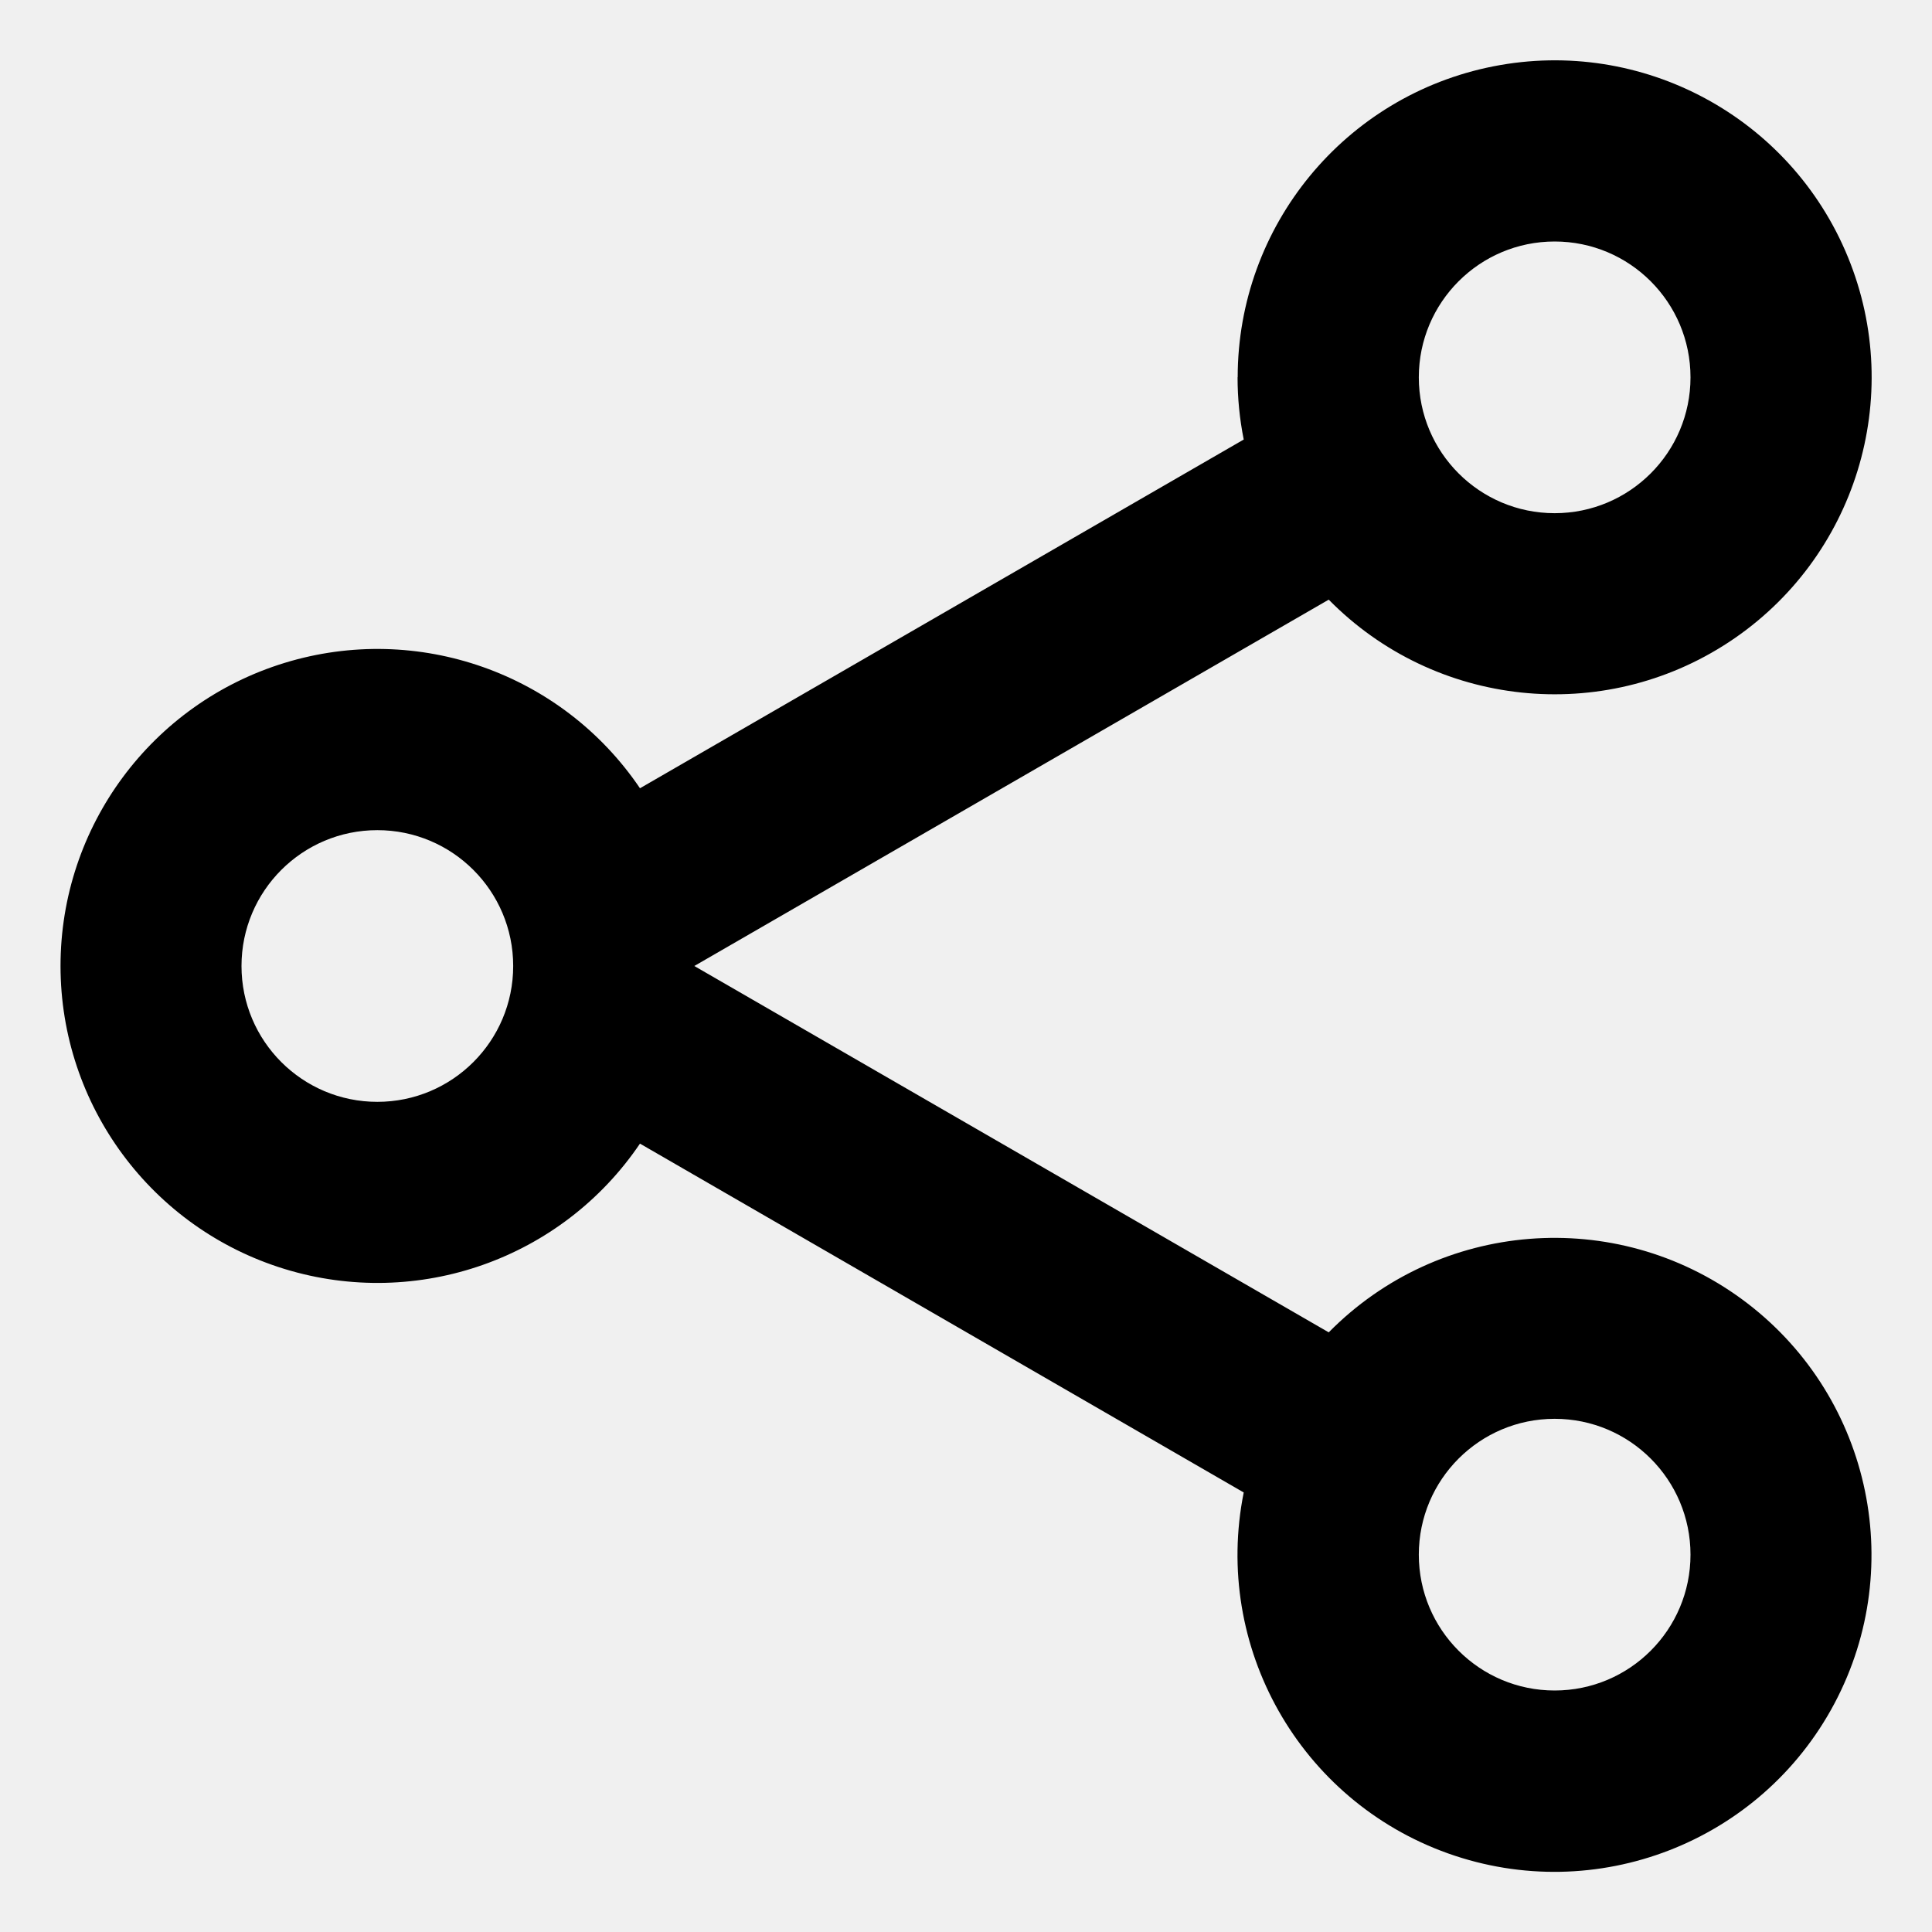
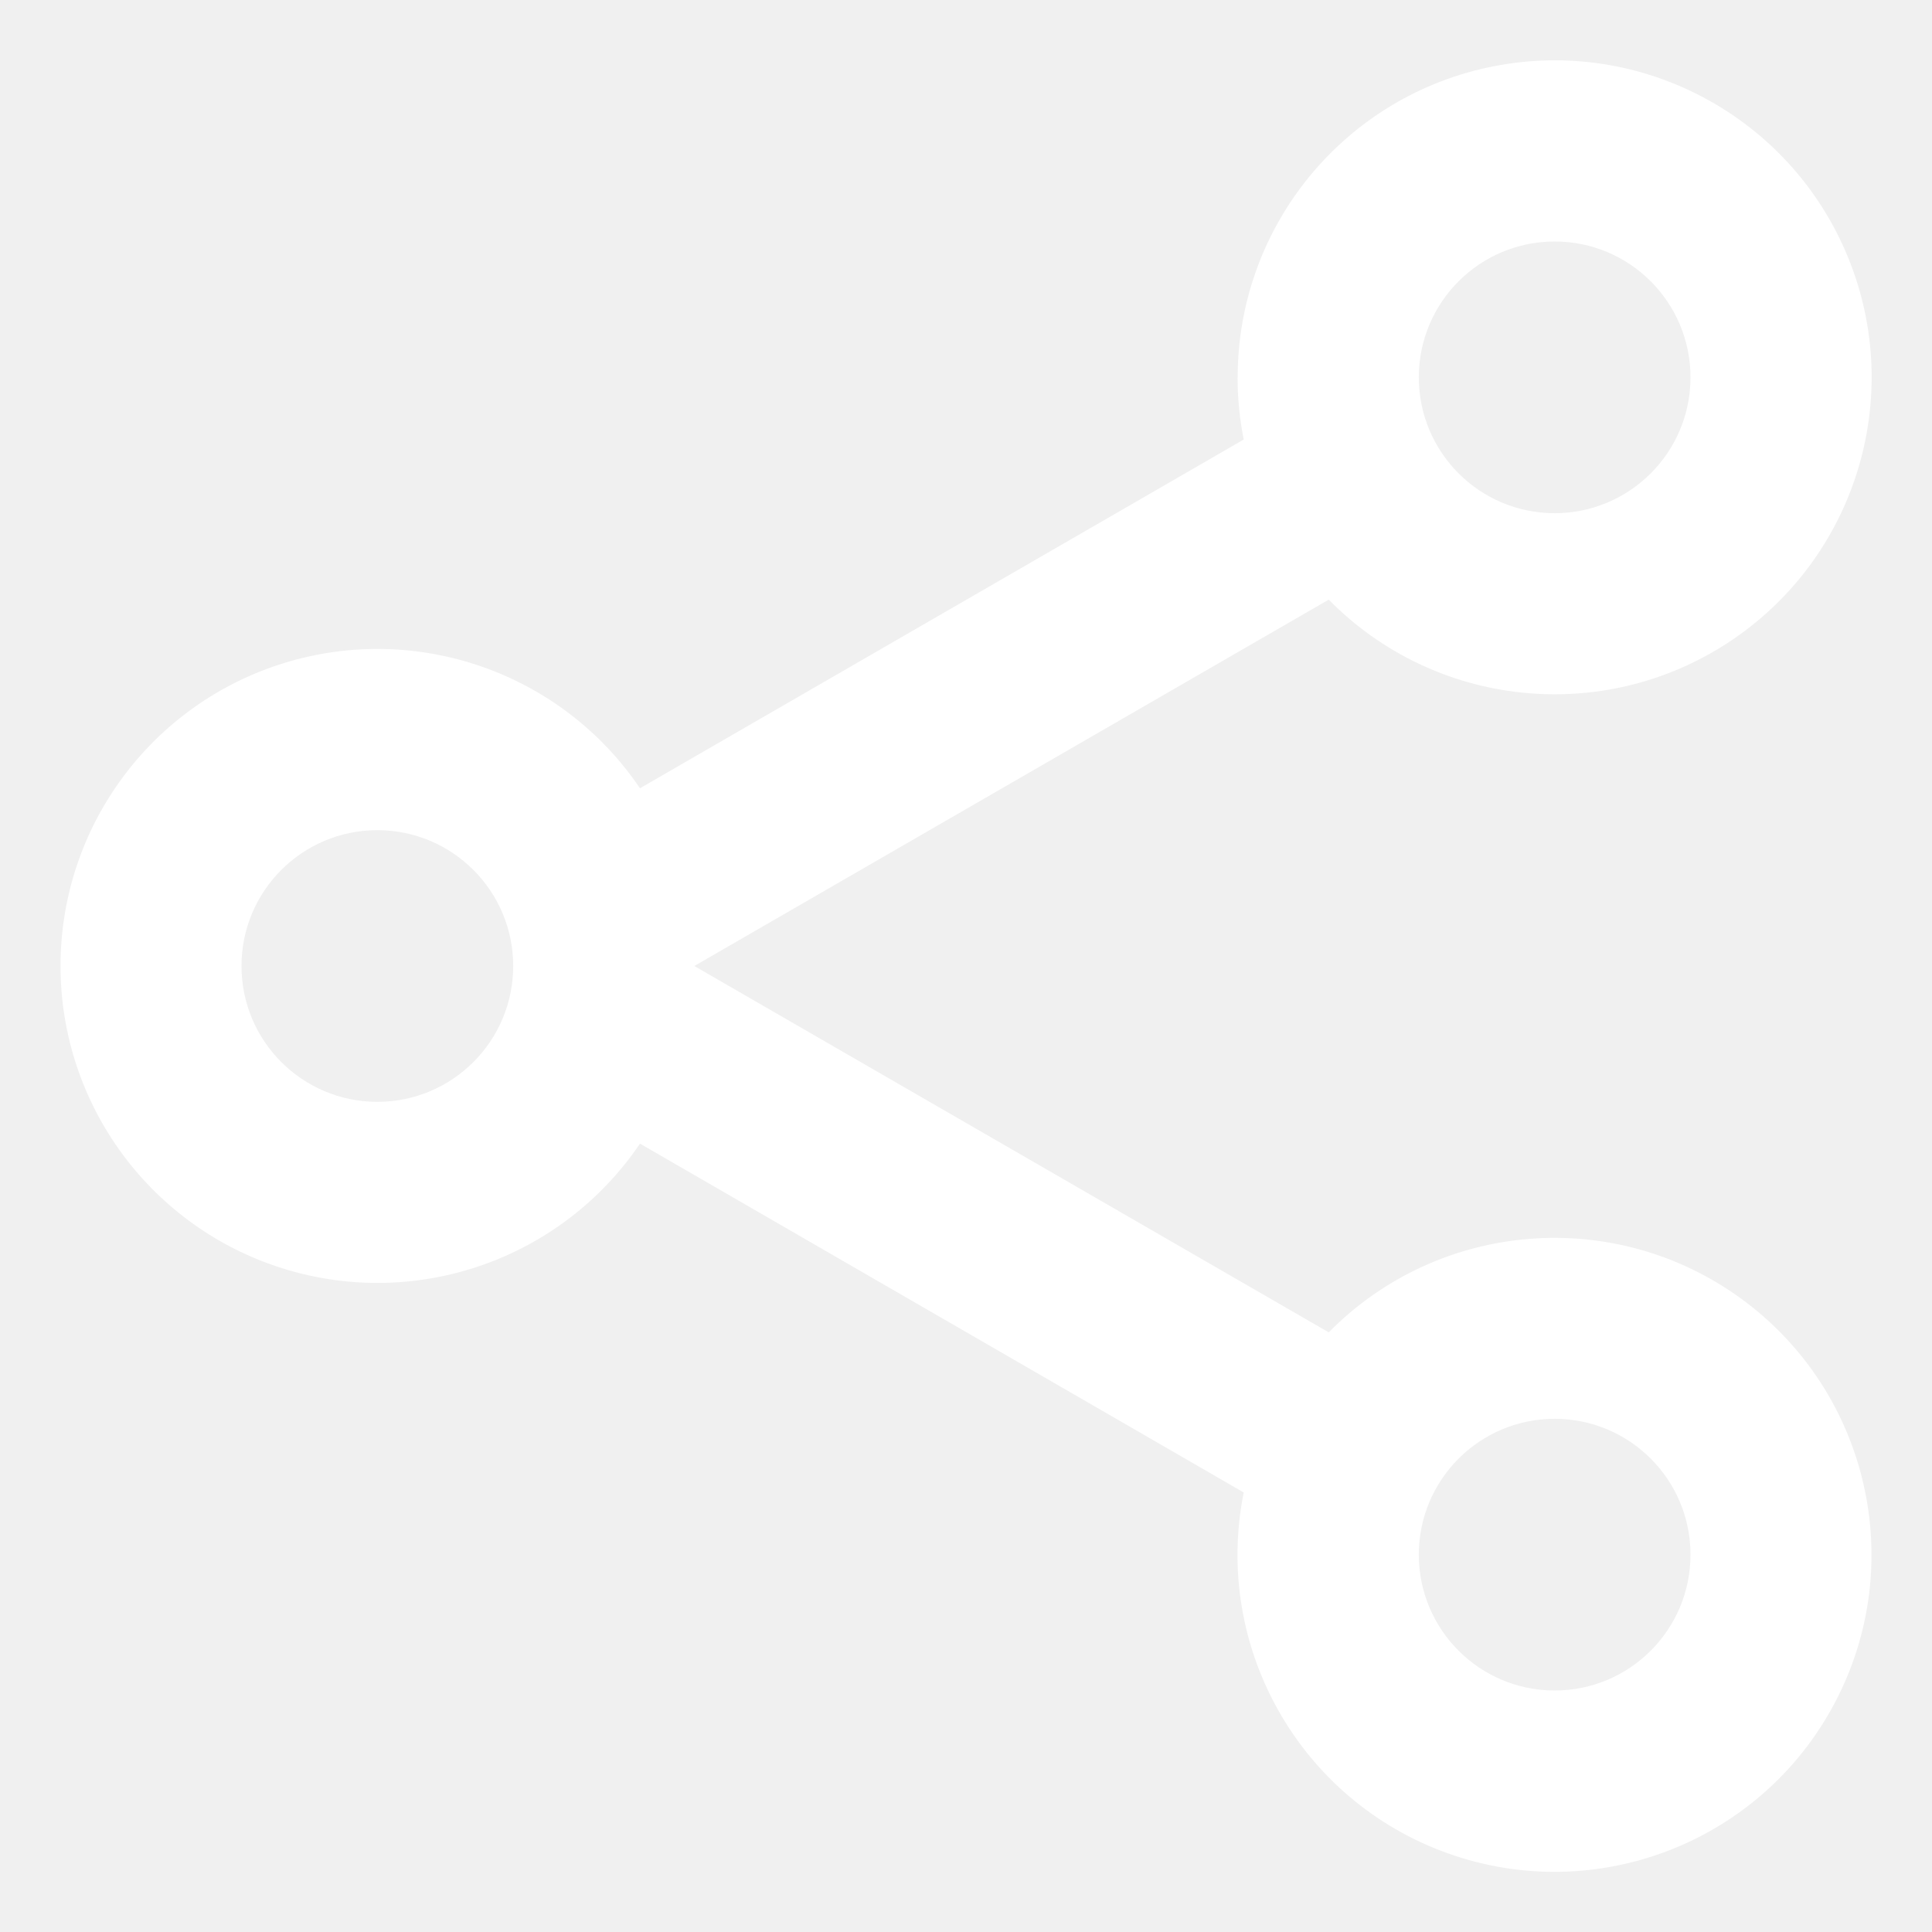
- <svg xmlns="http://www.w3.org/2000/svg" width="100%" height="100%" preserveAspectRatio="xMidYMid meet" aria-hidden="true" viewBox="0 0 16 16" data-encore-id="icon" class="Svg-sc-ytk21e-0 uPxdw">
+ <svg xmlns="http://www.w3.org/2000/svg" aria-hidden="true" viewBox="0 0 16 16" data-encore-id="icon" fill="#fff">
  <path d="M12.875 2a1.125 1.125 0 100 2.25 1.125 1.125 0 000-2.25zM10.25 3.125a2.625 2.625 0 11.754 1.841L5.75 8l5.254 3.034a2.625 2.625 0 11-.704 1.326l-5-2.889a2.625 2.625 0 110-2.943l5-2.888a2.634 2.634 0 01-.051-.516zm-7.125 3.75a1.125 1.125 0 100 2.25 1.125 1.125 0 000-2.25zm9.75 4.875a1.125 1.125 0 100 2.25 1.125 1.125 0 000-2.25z" />
</svg>
